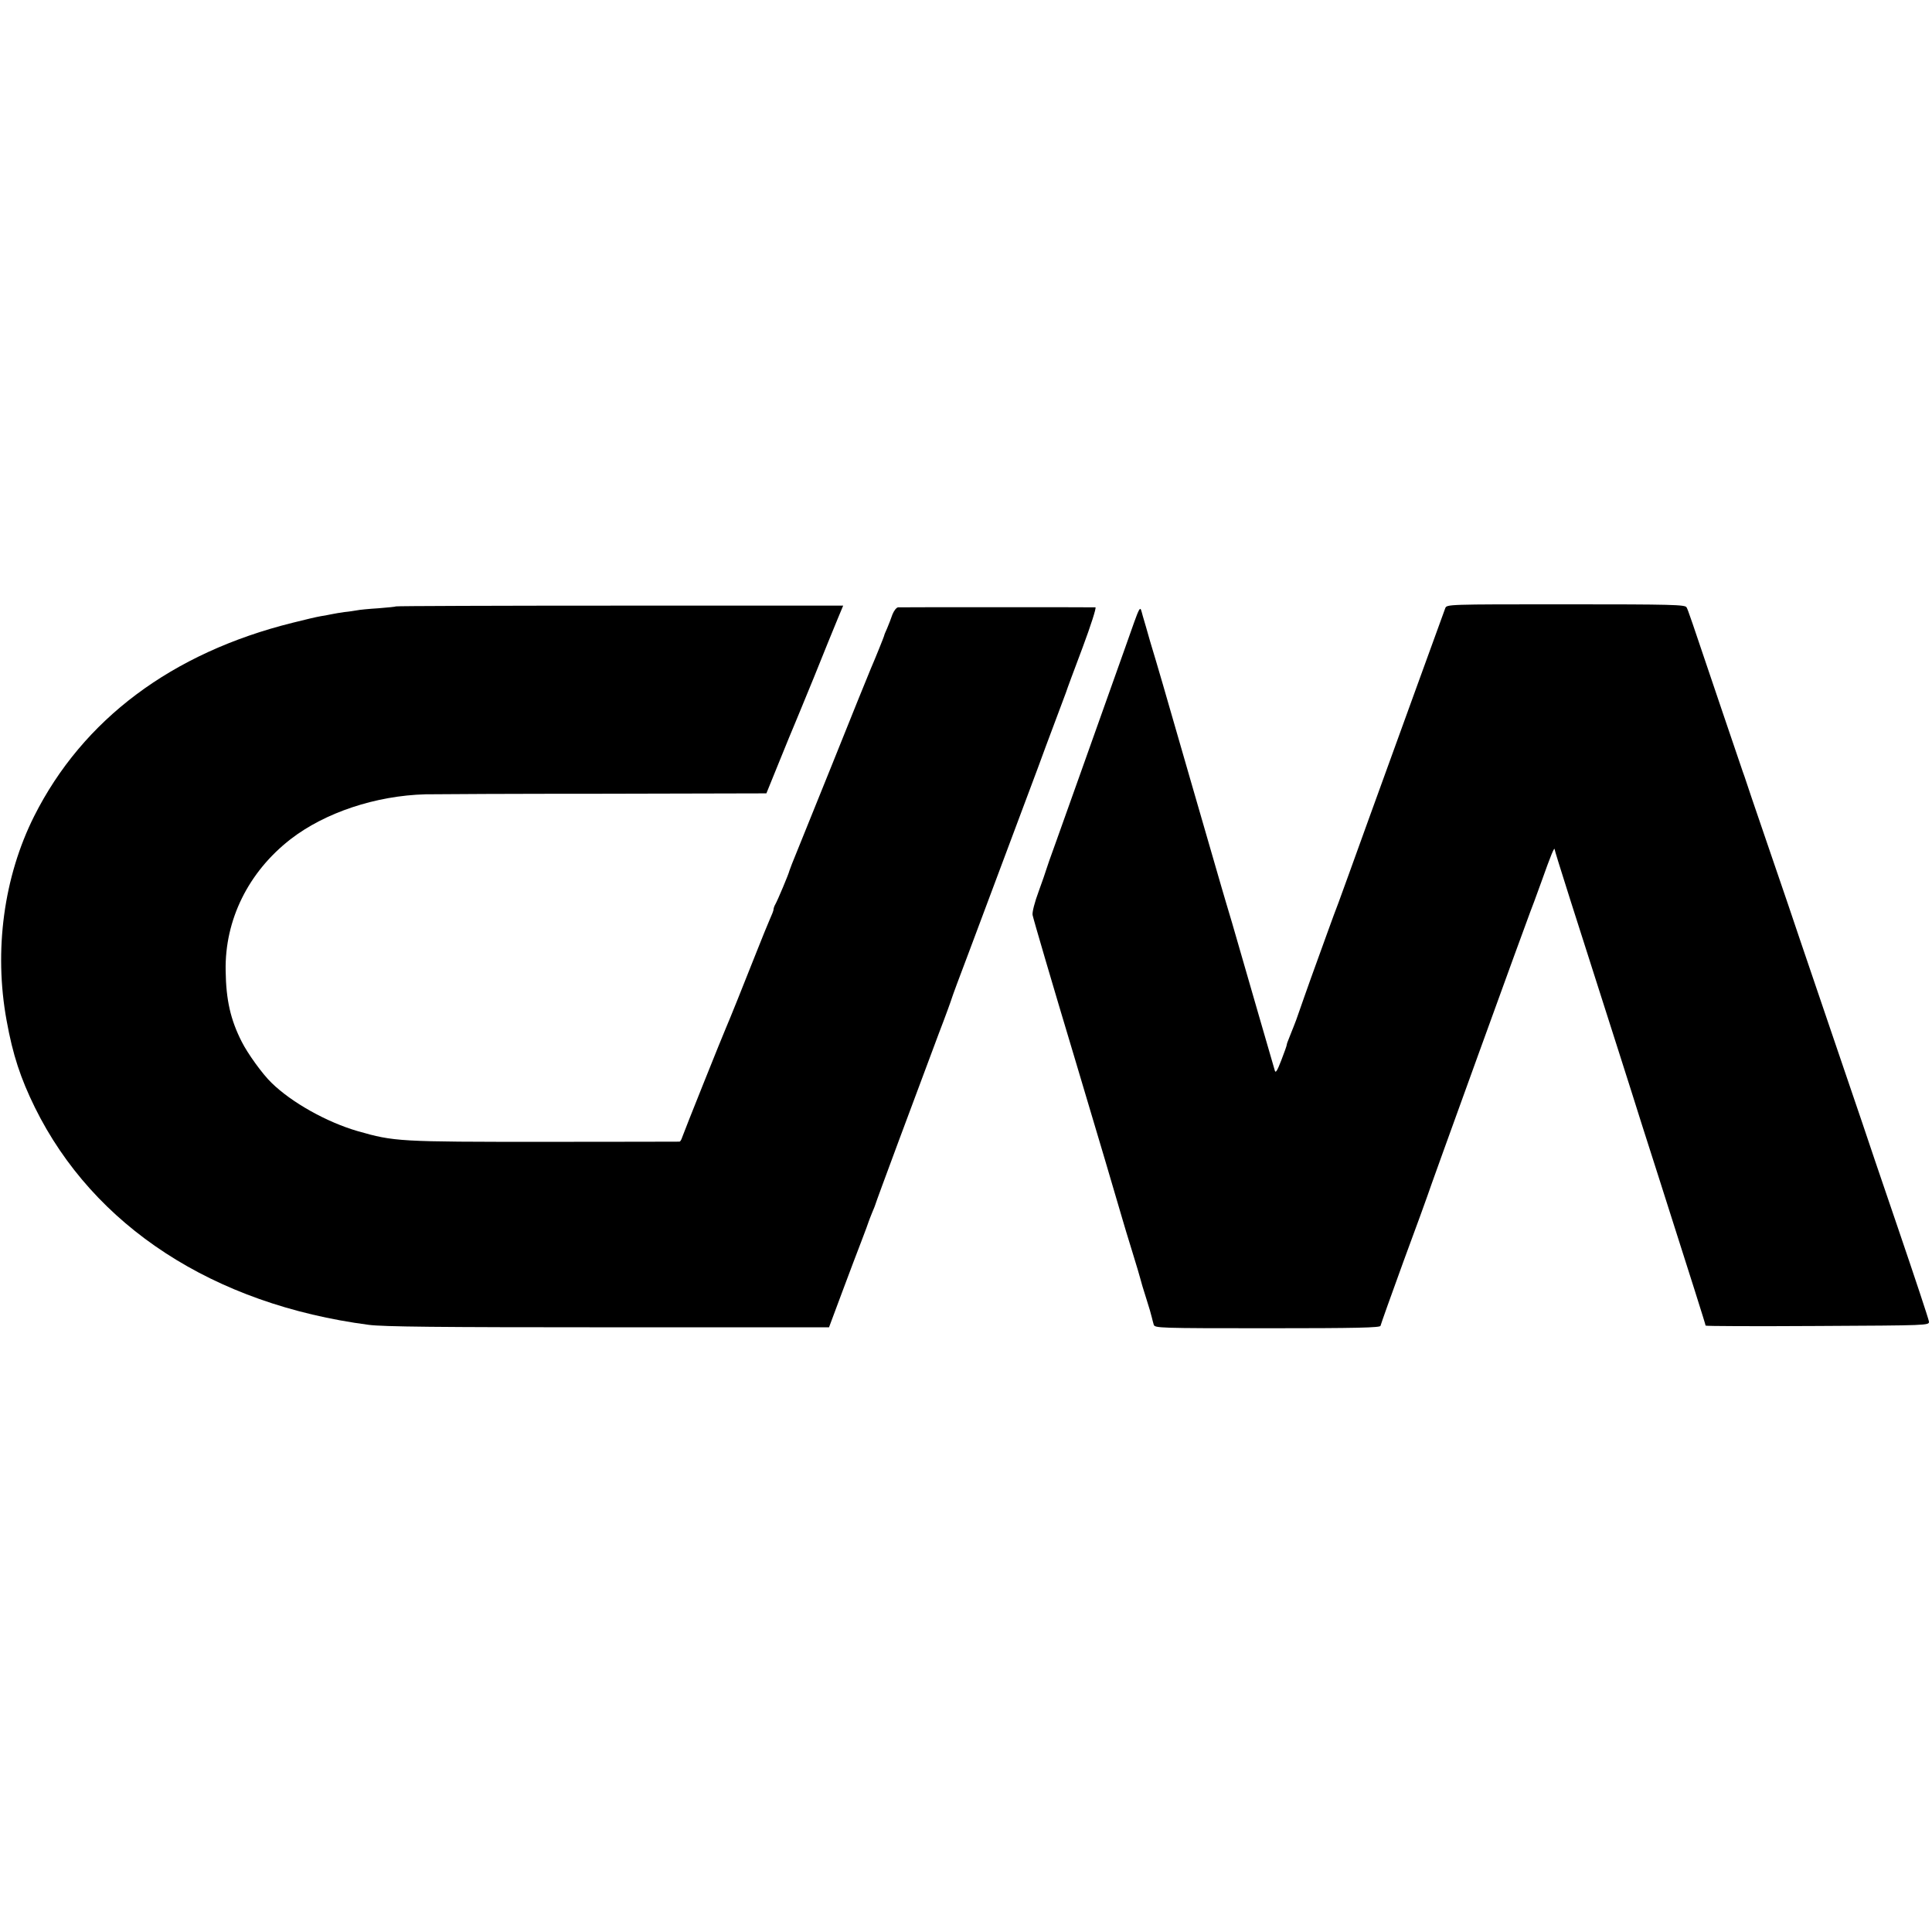
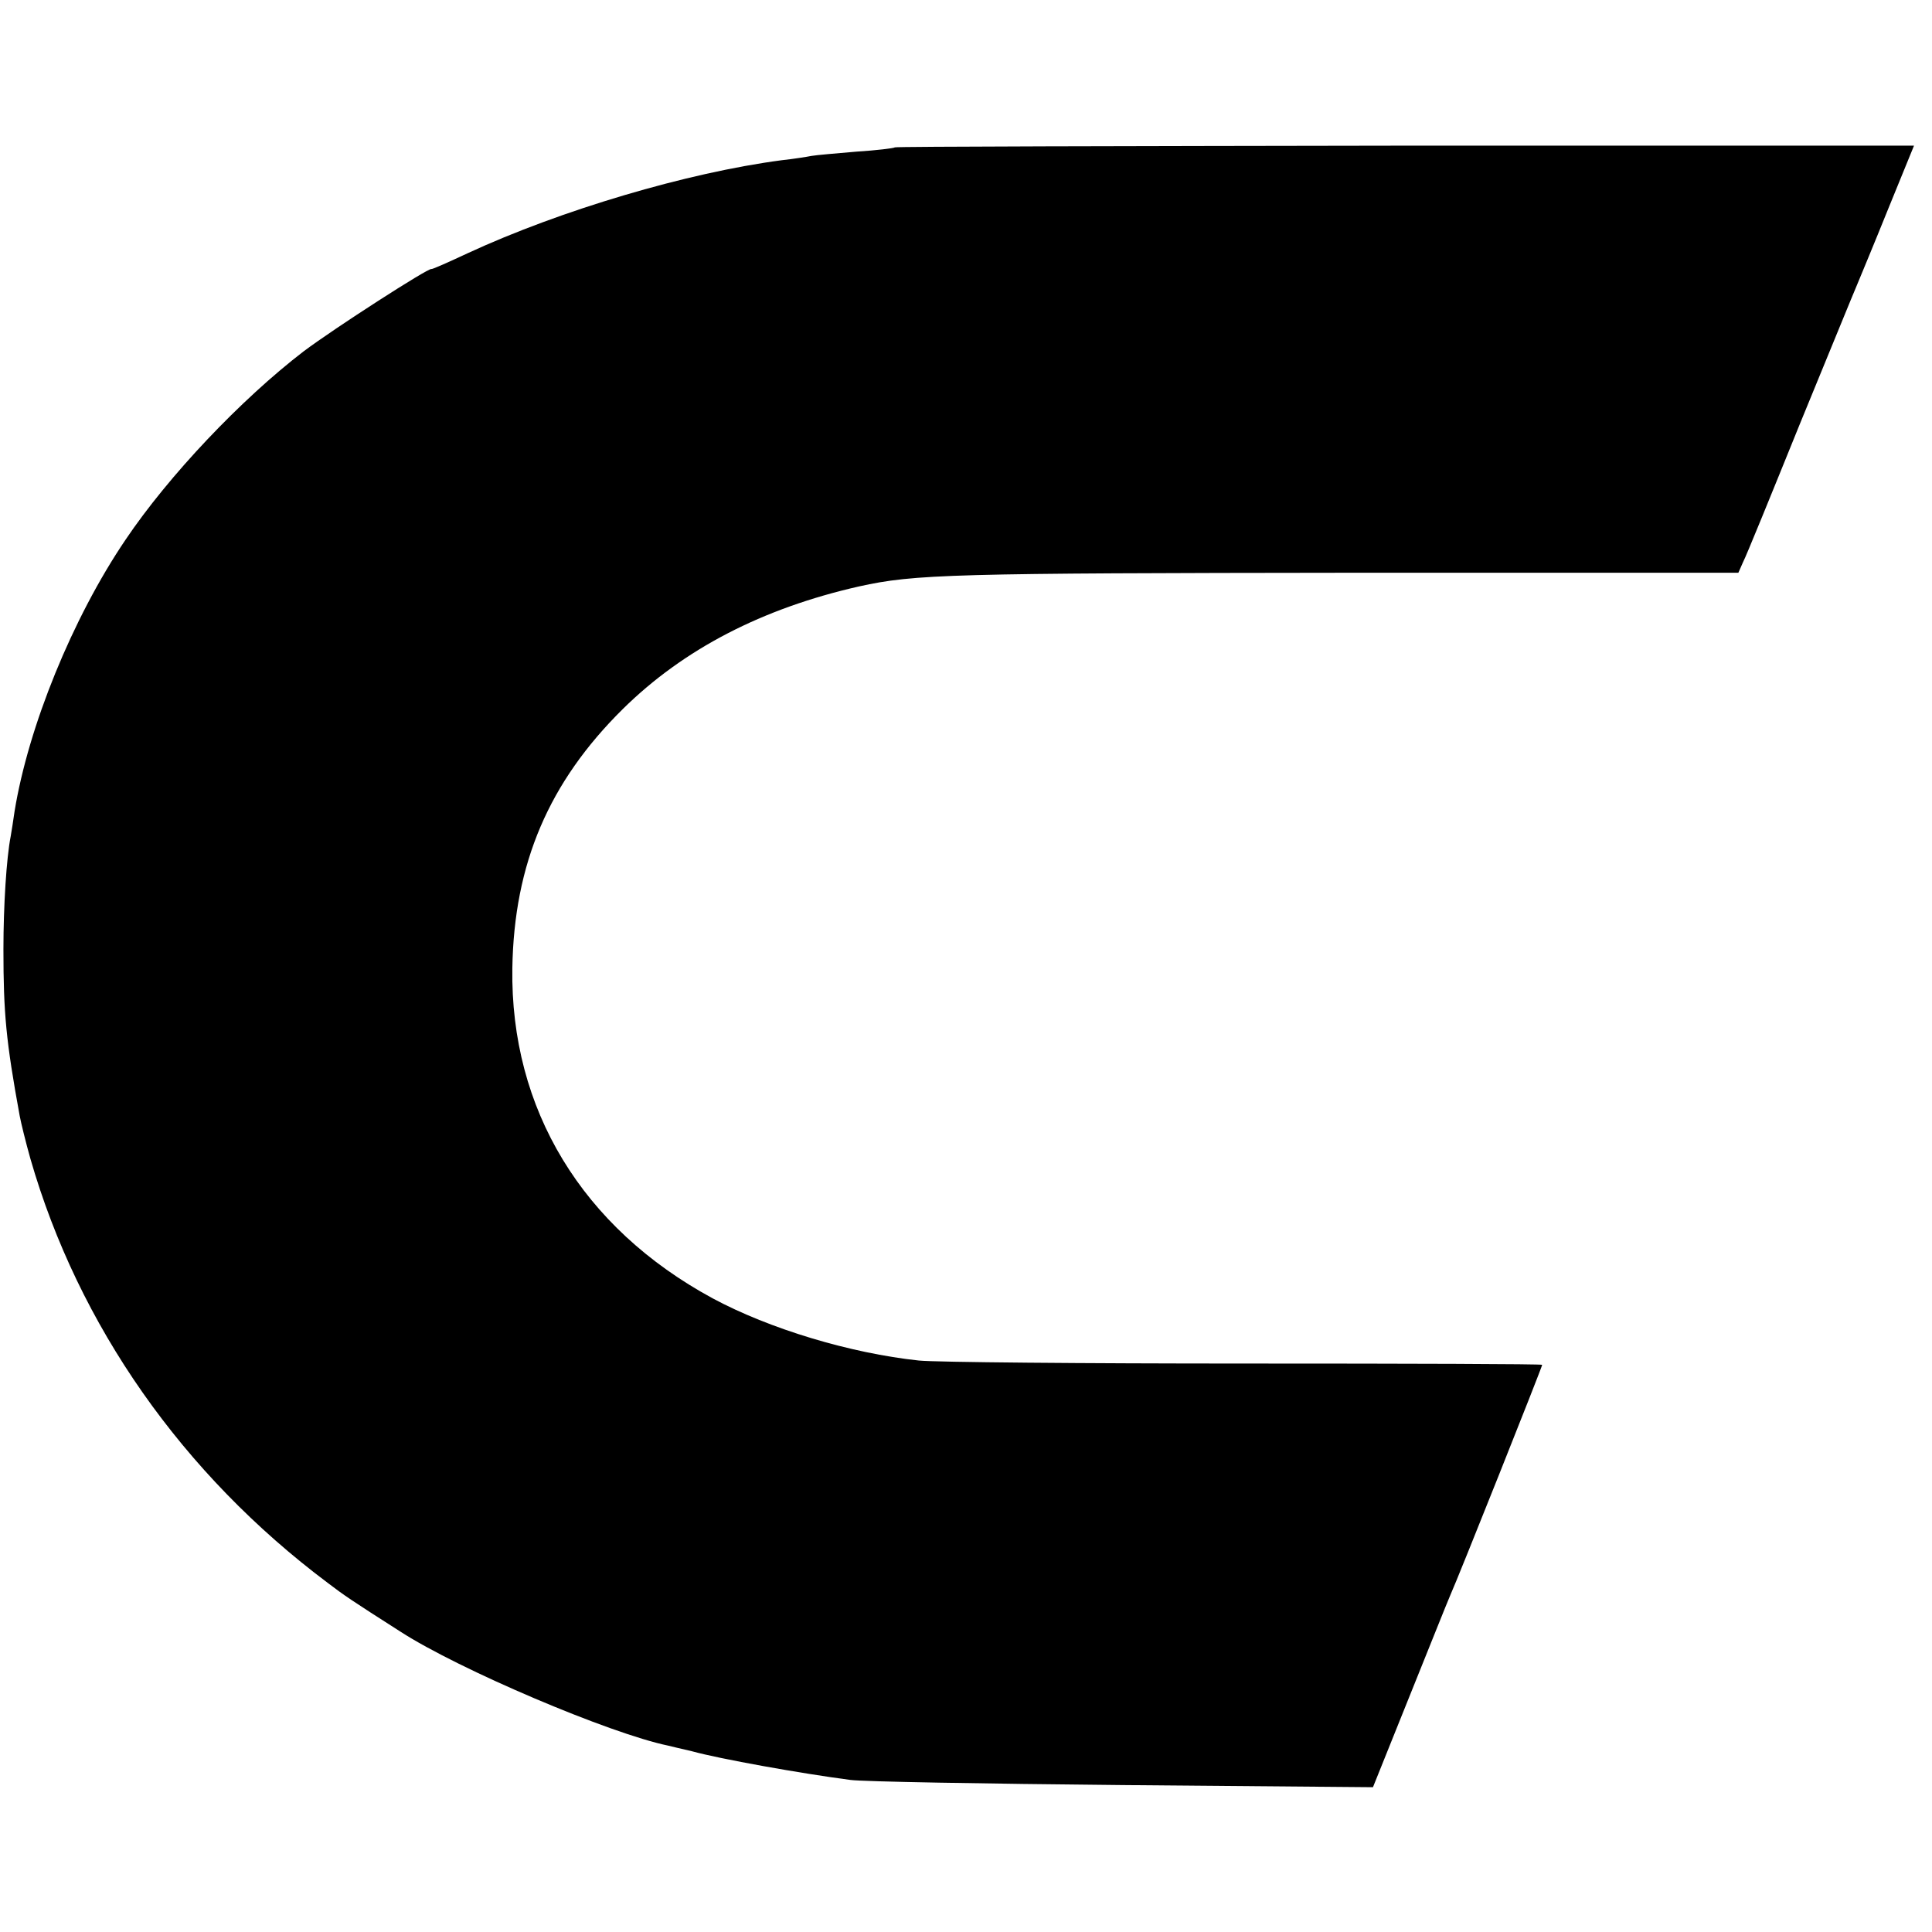
- <svg xmlns="http://www.w3.org/2000/svg" version="1.0" width="1024pt" height="1024pt" viewBox="0 0 1024 1024" preserveAspectRatio="xMidYMid meet">
-   <g transform="translate(0,1024) scale(0.1,-0.1)" fill="#000000" stroke="none">
-     <path d="M7660 7016 c-22 -59 -276 -761 -405 -1116 -80 -223 -153 -423 -161 -445 -9 -22 -36 -96 -61 -165 -25 -69 -63 -174 -85 -235 -21 -60 -49 -137 -60 -170 -11 -33 -25 -71 -31 -85 -6 -14 -11 -27 -12 -30 -1 -3 -7 -18 -13 -33 -7 -16 -12 -31 -12 -35 0 -4 -13 -41 -29 -82 -21 -55 -30 -69 -34 -55 -19 65 -80 275 -87 300 -11 39 -87 301 -139 481 -23 76 -48 162 -56 189 -8 28 -82 284 -165 570 -152 527 -168 583 -214 735 -13 47 -31 108 -39 135 -17 59 -6 79 -96 -175 -191 -536 -307 -864 -365 -1025 -26 -71 -49 -137 -51 -145 -2 -8 -20 -60 -40 -115 -21 -56 -35 -111 -32 -125 4 -21 103 -359 222 -755 96 -320 245 -823 258 -870 3 -11 24 -81 47 -155 23 -74 43 -142 45 -151 2 -9 15 -54 30 -100 15 -46 28 -92 30 -102 2 -10 7 -27 10 -38 6 -18 23 -19 604 -19 471 0 598 3 598 13 1 6 56 161 122 342 67 182 124 337 126 345 5 20 534 1479 545 1505 5 11 32 85 61 165 49 138 68 184 69 168 0 -9 106 -342 340 -1073 23 -71 54 -170 70 -220 15 -49 78 -247 140 -440 178 -558 250 -785 250 -791 0 -3 267 -4 593 -2 585 3 592 3 591 23 -1 11 -75 234 -164 495 -89 261 -175 513 -190 560 -16 47 -88 258 -160 470 -72 212 -149 437 -170 500 -21 63 -95 282 -165 485 -70 204 -128 375 -129 380 -2 6 -6 17 -9 25 -3 8 -51 150 -107 315 -175 518 -182 540 -191 556 -7 14 -73 16 -639 16 -632 0 -632 0 -640 -21z" />
-     <path d="M2099 7026 c-2 -2 -44 -6 -94 -10 -49 -3 -101 -8 -114 -11 -12 -2 -42 -7 -65 -9 -22 -3 -52 -8 -66 -11 -14 -3 -41 -8 -60 -11 -19 -3 -87 -19 -150 -35 -639 -159 -1111 -512 -1369 -1025 -161 -321 -214 -712 -146 -1083 33 -183 74 -306 150 -461 311 -630 946 -1044 1770 -1152 78 -10 361 -13 1270 -13 l1169 0 69 185 c38 102 85 226 104 275 19 50 36 95 37 100 2 6 10 27 19 49 9 21 17 41 17 43 0 5 216 586 335 903 37 96 68 182 70 190 2 8 43 119 91 245 114 305 311 831 365 975 23 63 64 174 91 245 27 72 53 141 58 155 4 14 44 121 88 238 44 118 74 212 68 213 -18 1 -1029 1 -1046 0 -9 -1 -22 -18 -30 -38 -7 -21 -20 -54 -28 -73 -9 -19 -16 -37 -16 -40 -1 -5 -45 -115 -71 -175 -7 -16 -102 -250 -210 -520 -109 -269 -202 -501 -208 -515 -5 -14 -11 -29 -13 -35 -3 -16 -63 -158 -74 -177 -6 -10 -10 -22 -10 -28 0 -6 -9 -29 -20 -53 -10 -23 -41 -98 -68 -167 -69 -175 -152 -381 -163 -405 -17 -38 -226 -560 -233 -582 -4 -13 -10 -23 -14 -24 -4 0 -326 -1 -717 -1 -771 0 -795 1 -990 57 -162 47 -349 151 -456 256 -48 46 -127 156 -158 218 -59 116 -83 221 -85 376 -5 269 120 523 344 697 182 141 452 231 715 238 49 1 476 3 948 3 l859 2 69 170 c38 94 73 179 78 190 5 11 52 126 105 255 52 129 108 268 125 308 l30 72 -1183 0 c-651 0 -1185 -2 -1187 -4z" />
+ <svg xmlns="http://www.w3.org/2000/svg" version="1.0" width="451pt" height="451pt" viewBox="0 0 451 451" preserveAspectRatio="xMidYMid meet">
+   <g transform="translate(0,451) scale(0.1,-0.1)" fill="#000000" stroke="none">
+     <path d="M2089 4166 c-2 -2 -43 -7 -90 -10 -47 -4 -94 -8 -105 -10 -10 -2 -41 -7 -69 -10 -221 -29 -517 -117 -733 -217 -45 -21 -83 -38 -85 -37 -7 3 -226 -138 -298 -192 -146 -112 -315 -290 -416 -440 -124 -183 -227 -437 -259 -634 -3 -21 -7 -47 -9 -58 -10 -51 -17 -163 -17 -264 0 -149 6 -214 38 -389 3 -16 14 -61 25 -100 112 -389 355 -736 694 -990 38 -29 54 -40 170 -114 136 -88 489 -238 625 -266 8 -2 33 -8 55 -13 65 -18 255 -52 370 -67 28 -4 313 -9 635 -12 l585 -5 84 209 c46 114 89 222 96 238 19 42 215 534 215 539 0 2 -312 3 -692 3 -381 0 -724 3 -763 7 -160 17 -349 74 -481 145 -305 165 -473 442 -468 771 4 244 85 434 258 605 142 140 326 235 551 286 131 29 214 31 1157 32 l896 0 11 25 c7 13 66 158 132 321 67 163 127 310 134 326 7 17 40 96 73 178 l60 147 -1188 0 c-653 -1 -1189 -2 -1191 -4z" />
  </g>
</svg>
